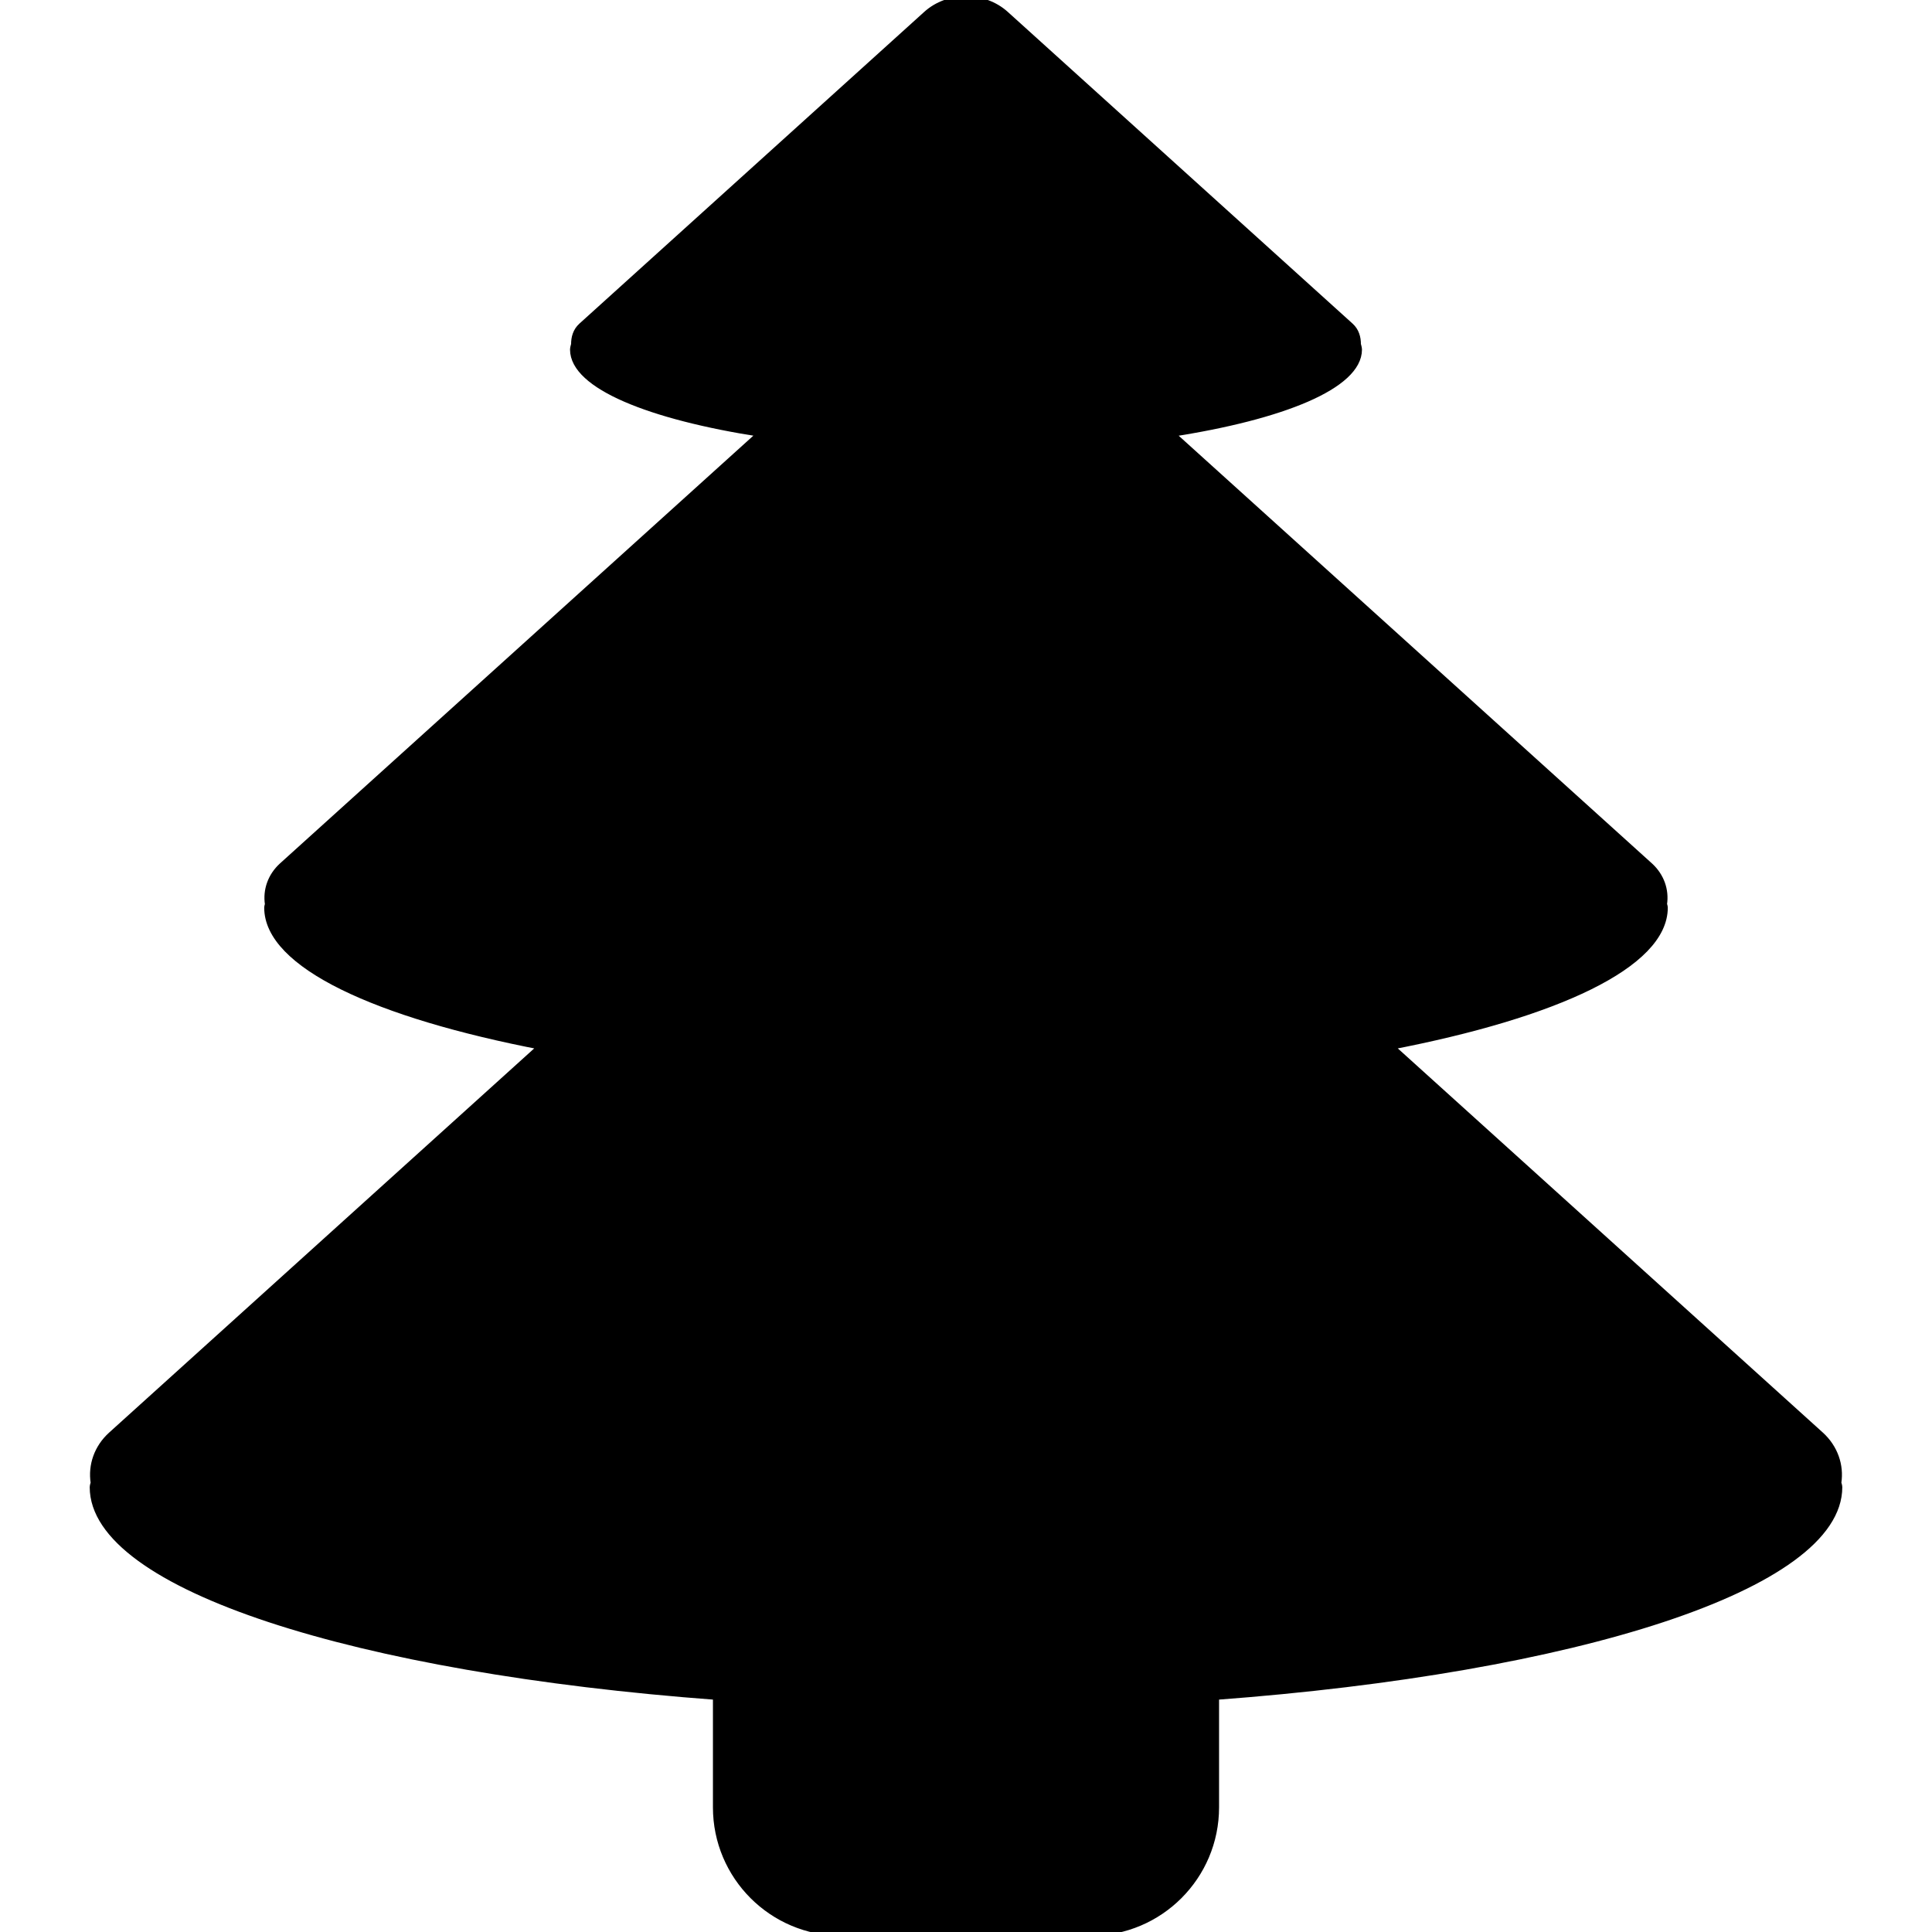
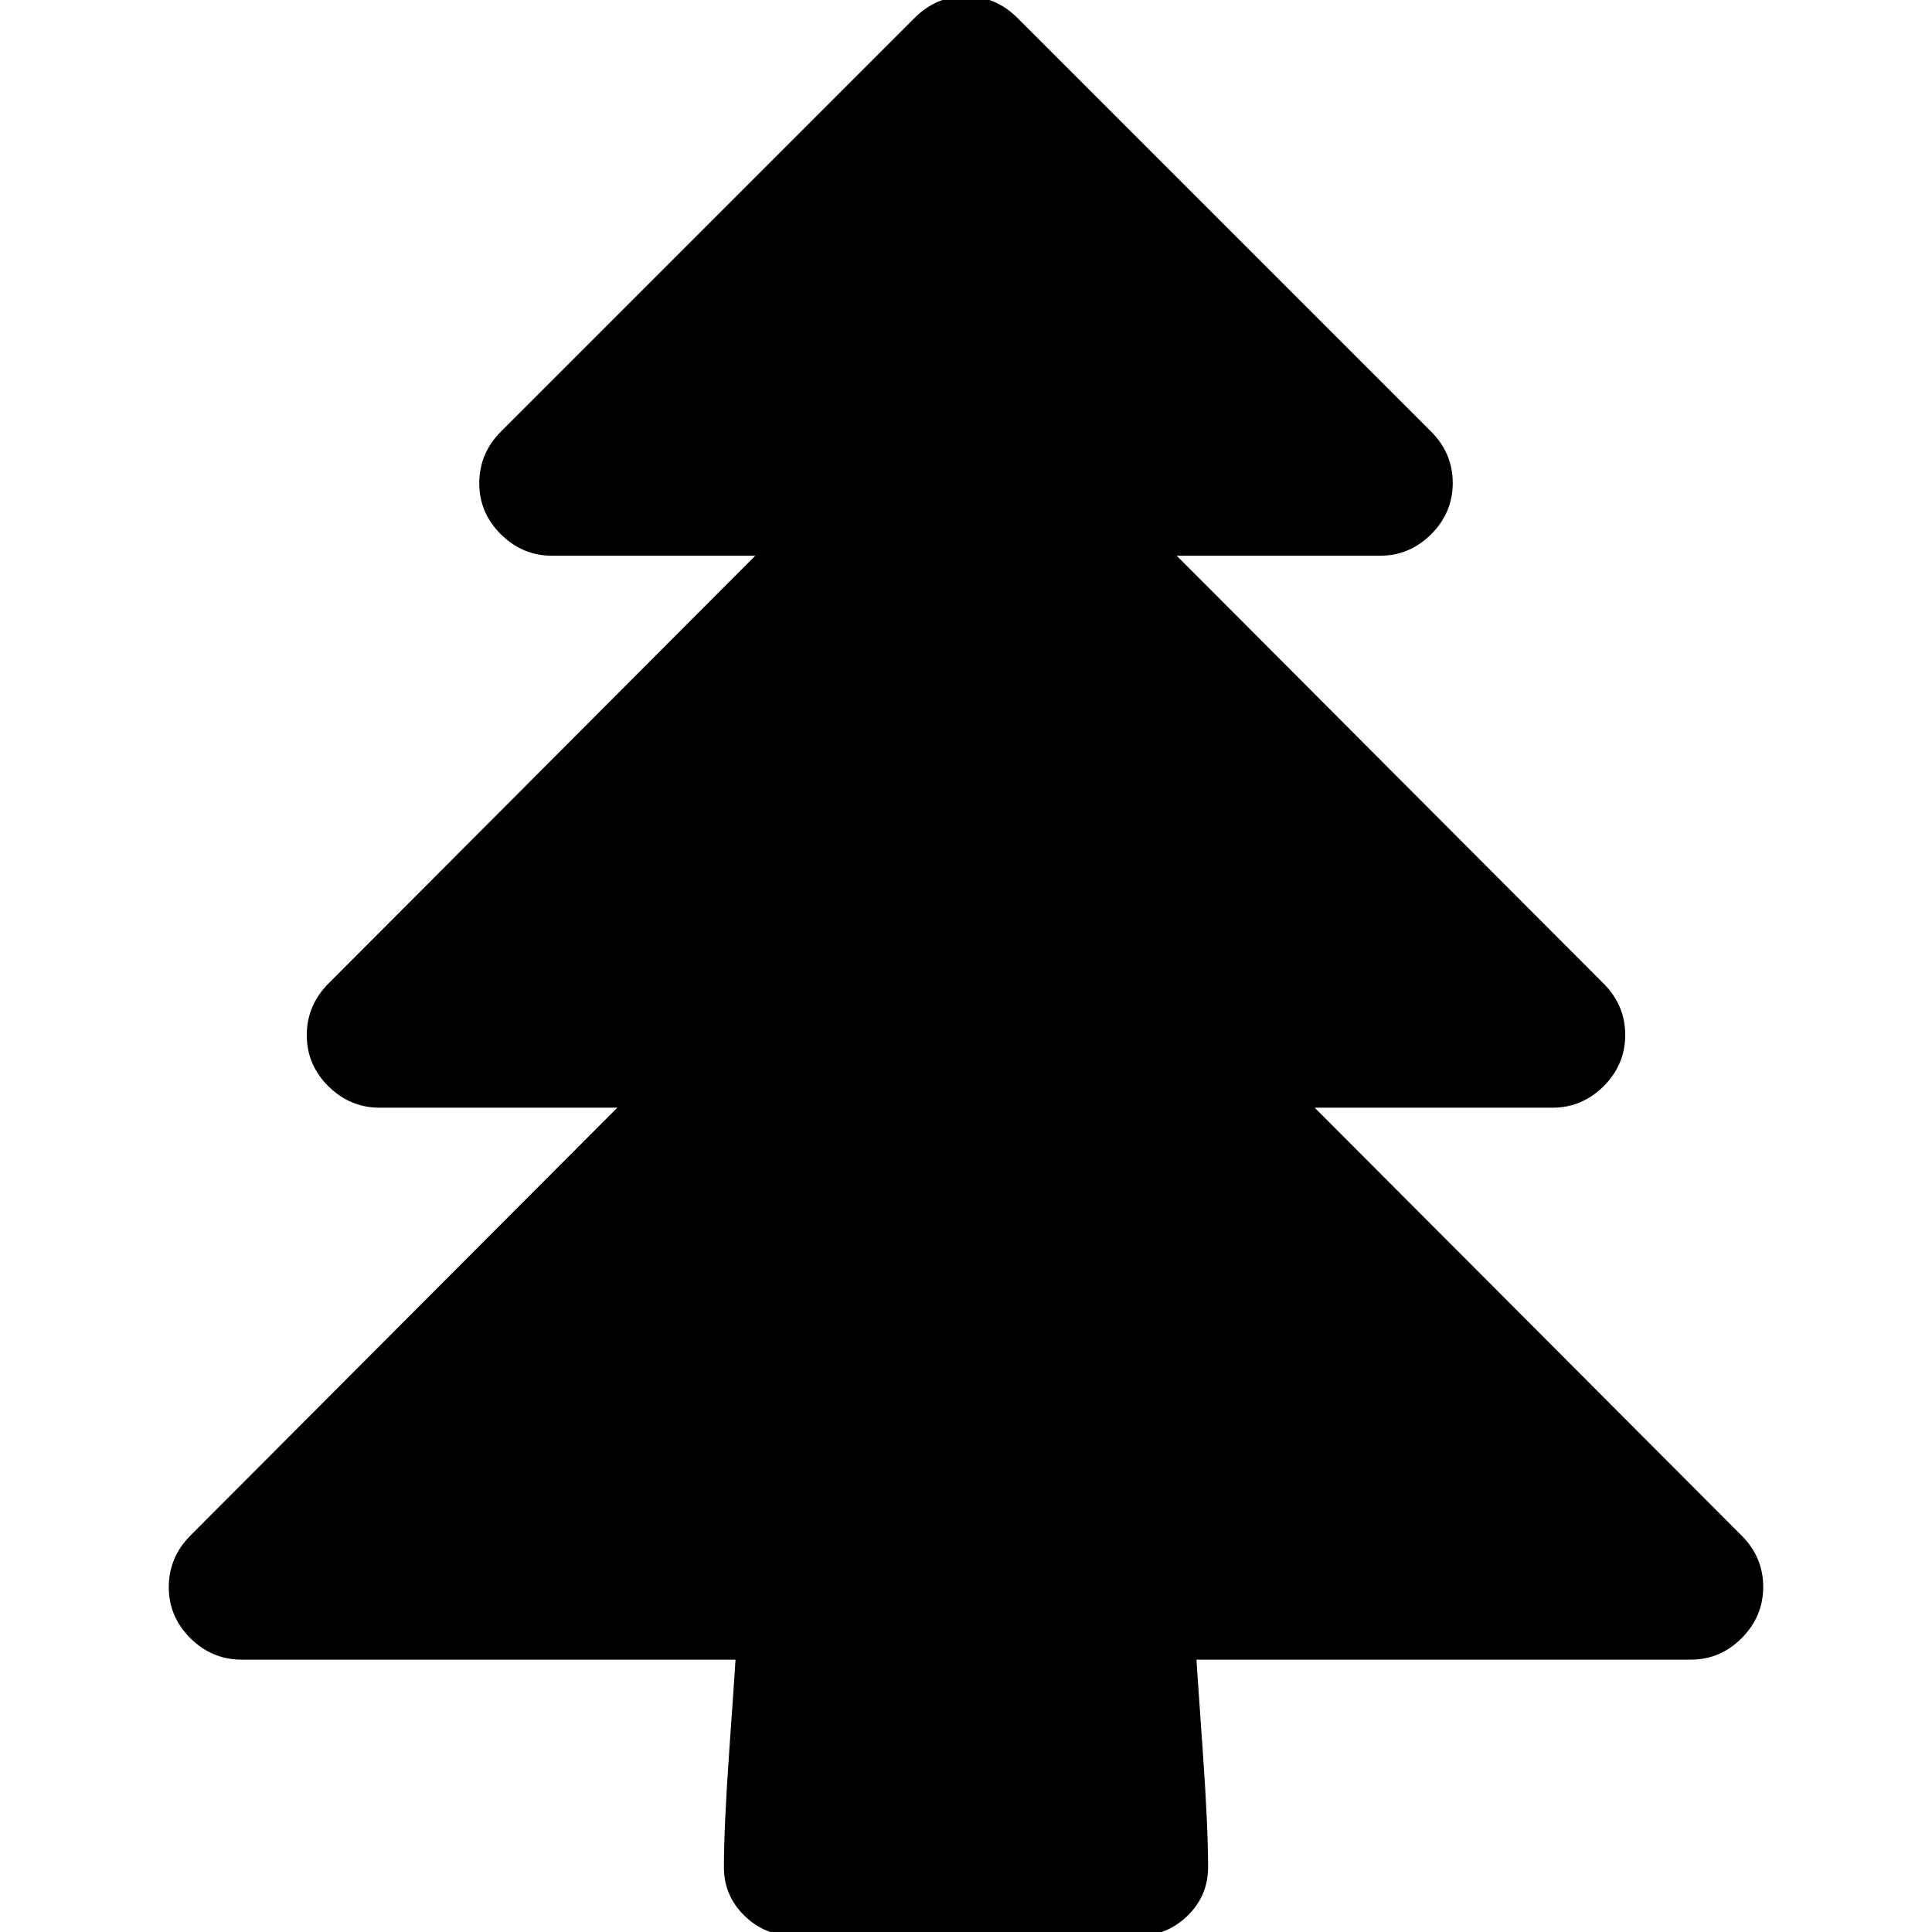
<svg xmlns="http://www.w3.org/2000/svg" width="512" height="512" viewBox="0 0 1024 1024">
-   <path fill="#000" stroke="#000" stroke-width="4" d="M974.452 788.216c0-.793-.43-1.619-.496-2.412 1.387-9.017-1.784-18.3-9.084-24.972L736.553 554.479c88.262-16.945 145.408-43.437 145.408-73.397 0-.66-.33-1.288-.396-1.95 1.09-7.233-1.42-14.6-7.3-19.984L620.28 229.608c59.656-9.15 99.592-25.535 99.592-44.33 0-.892-.363-1.817-.562-2.709.033-3.501-.891-6.97-3.732-9.546l-182.8-165.26c-11.463-10.34-30.093-10.34-41.555 0l-182.8 165.26c-2.842 2.576-3.766 6.045-3.733 9.546-.199.925-.562 1.817-.562 2.709 0 18.762 39.936 35.146 99.592 44.33l-254.018 229.54c-5.88 5.385-8.39 12.784-7.3 19.985-.033.66-.363 1.321-.363 1.949 0 29.927 57.146 56.452 145.408 73.397L59.127 760.832c-7.332 6.673-10.47 15.922-9.083 24.972-.066.793-.496 1.619-.496 2.412 0 52.356 139.363 96.553 330.323 110.757v58.962c0 36.468 29.597 66.065 66.064 66.065h132.13c36.467 0 66.064-29.597 66.064-66.065v-58.962c190.96-14.204 330.323-58.401 330.323-110.757z" />
+   <path fill="#000" stroke="#000" stroke-width="4" d="M932.541 841.083q0 14.847-10.824 25.744t-25.744 10.825H632.019q.585 9.727 3.437 50.026t2.853 62.02q0 14.262-10.313 24.282T603.422 1024H420.578q-14.262 0-24.574-10.02t-10.313-24.282q0-21.721 2.853-62.02t3.437-50.026H128.027q-14.847 0-25.744-10.825t-10.824-25.744 10.824-25.745l229.725-230.237H201.165q-14.847 0-25.744-10.824t-10.825-25.745 10.825-25.744L405.146 292.55H292.587q-14.847 0-25.744-10.825t-10.825-25.744 10.825-25.745L486.256 10.824Q497.08 0 512 0t25.744 10.824l219.413 219.413q10.825 10.825 10.825 25.745t-10.825 25.744-25.744 10.825H618.854L848.58 522.788q10.825 10.824 10.825 25.744t-10.825 25.745-25.744 10.824H691.992l229.725 230.237q10.824 10.825 10.824 25.745z" />
</svg>
